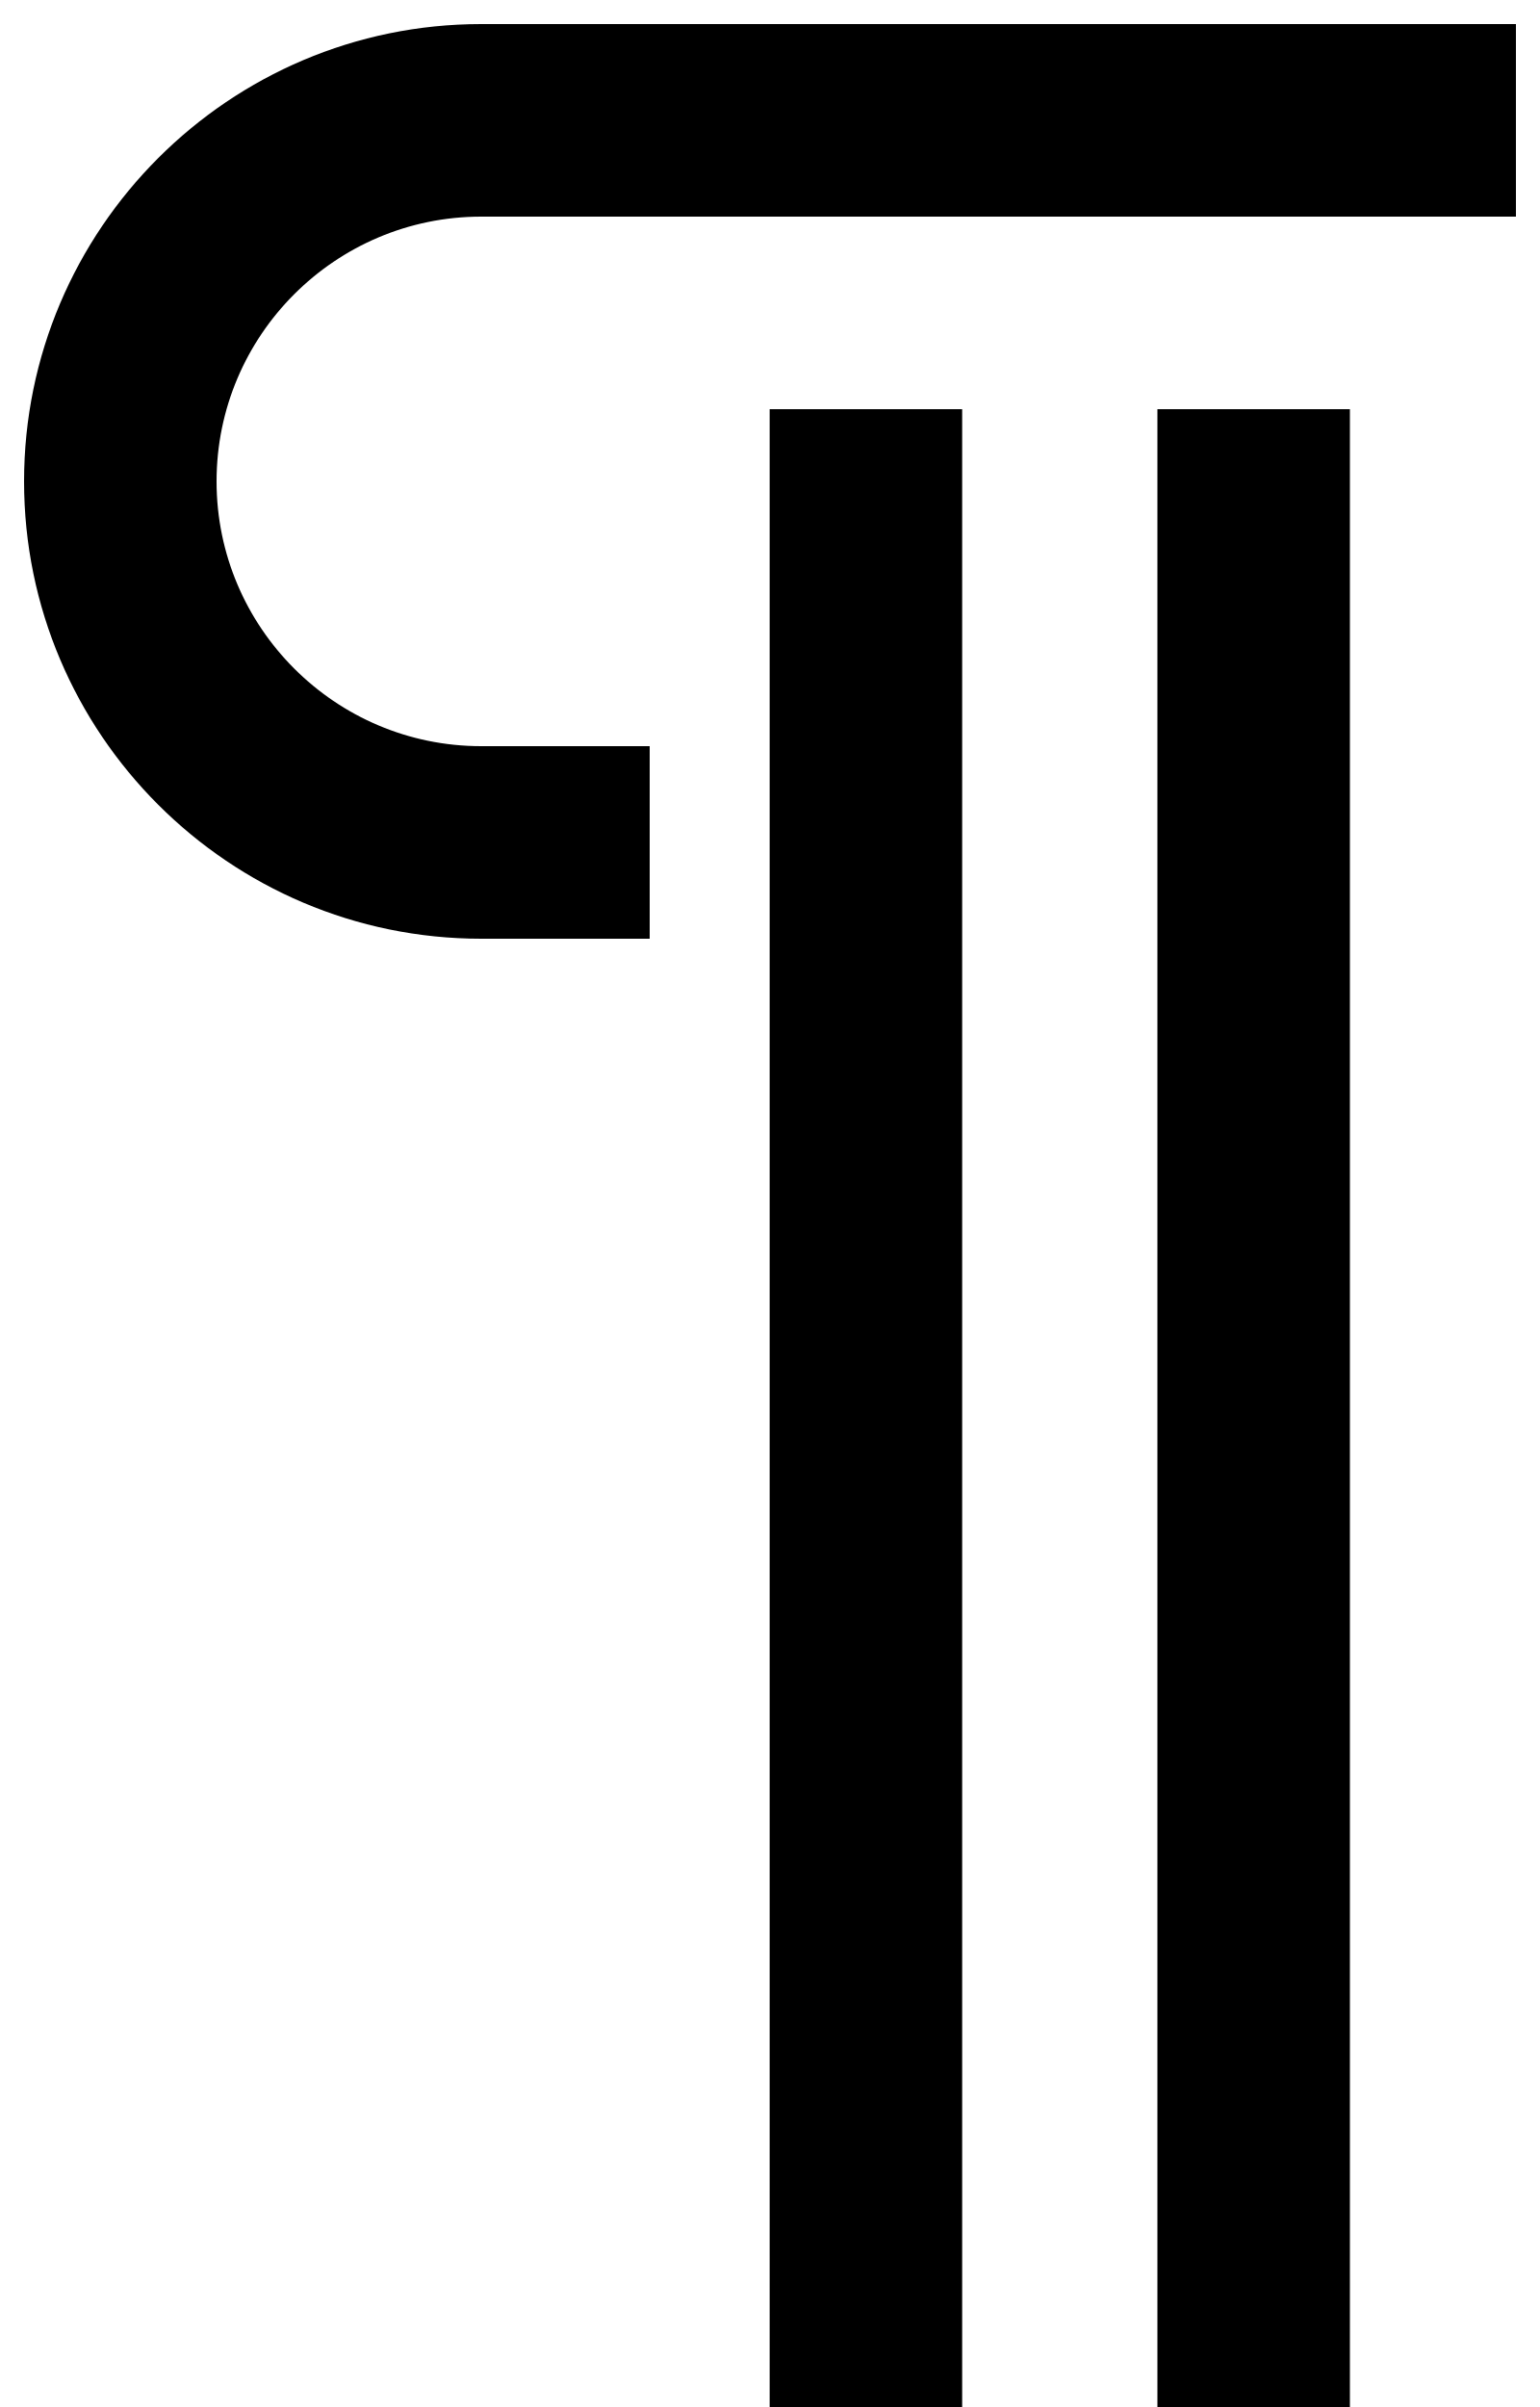
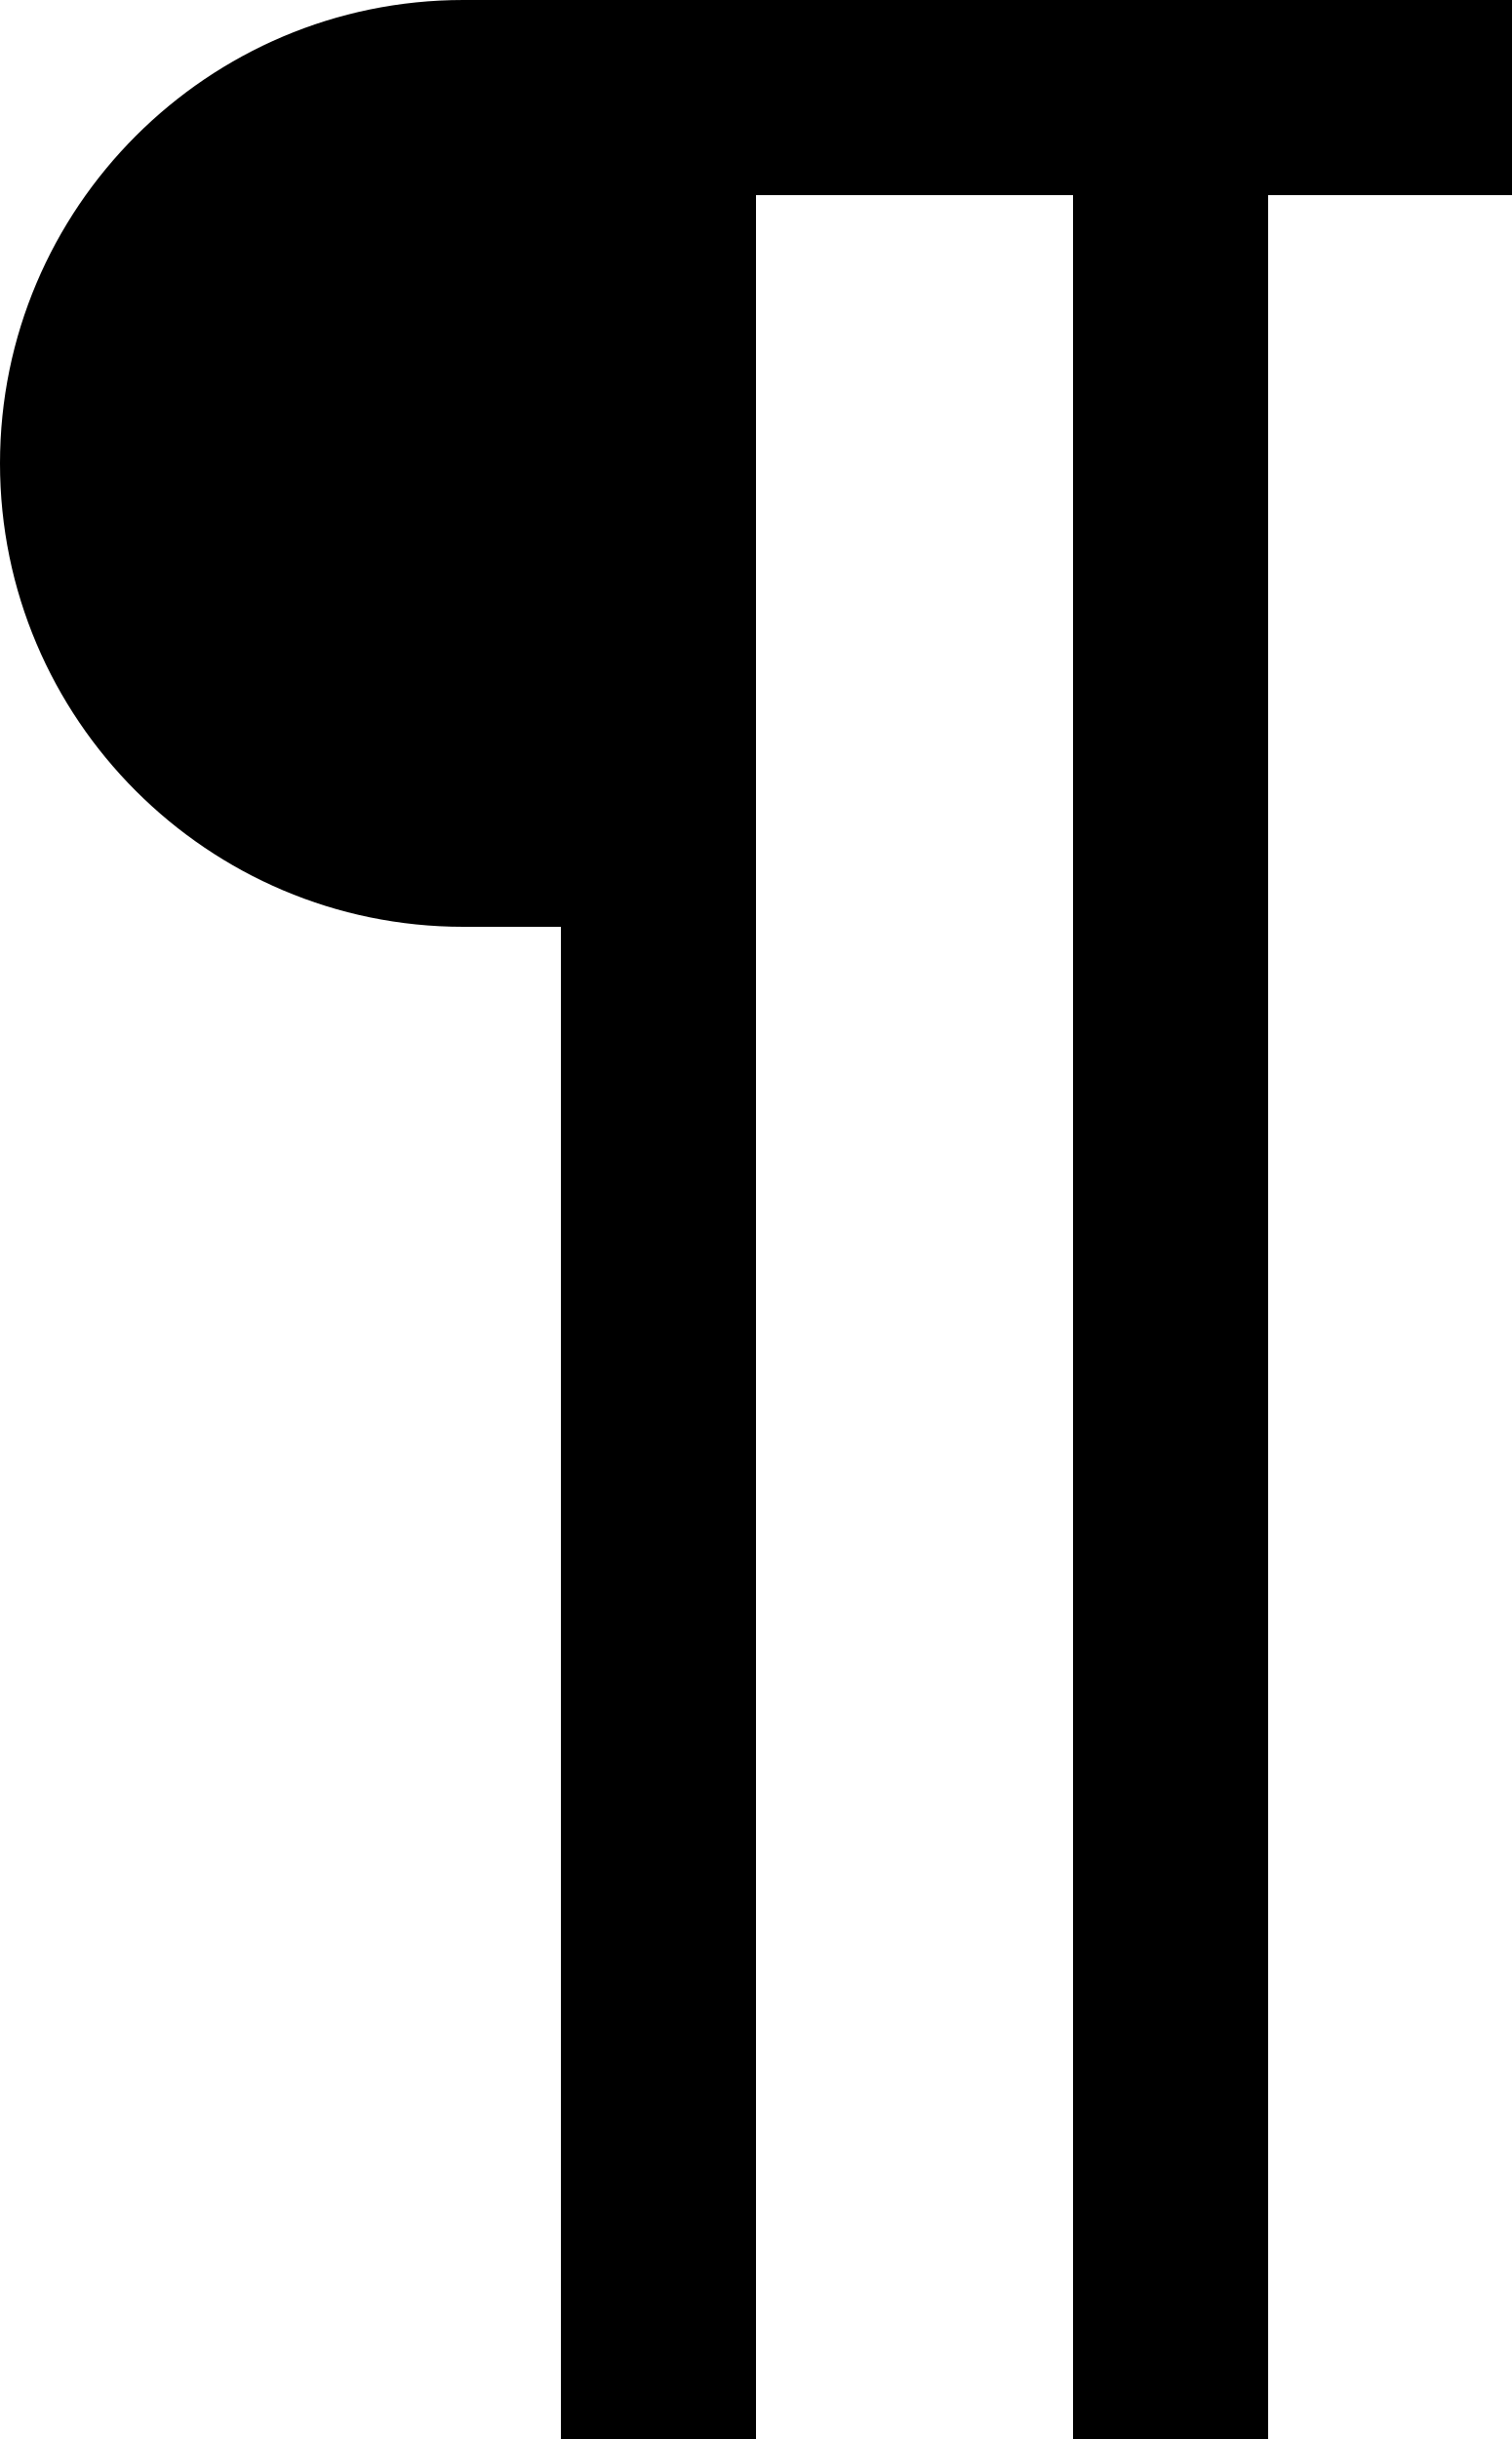
- <svg xmlns="http://www.w3.org/2000/svg" version="1.1" x="0px" y="0px" width="64px" height="100px" viewBox="0 0 64 100" enable-background="new 0 0 64 100" xml:space="preserve">
+ <svg xmlns="http://www.w3.org/2000/svg" version="1.0" x="0px" y="0px" width="62px" height="100px" viewBox="0 0 62 100" enable-background="new 0 0 62 100" xml:space="preserve">
  <g id="Layer_3">
</g>
  <g id="Your_Icon">
</g>
  <g id="Layer_4">
-     <rect x="48.1" y="17" width="8" height="83" />
-     <rect x="31.986" y="17" width="8" height="83" />
-     <path d="M27,39h-7.001C9.522,39,1,30.477,1,20S9.522,1,19.999,1H63v8H19.999C13.935,9,9,13.935,9,20s4.935,11,10.999,11H27V39z" />
+     <path fill="none" stroke="#000000" stroke-width="8" stroke-linejoin="round" stroke-miterlimit="10" d="M34.986,100" />
+     <path d="M18.999,0C8.522,0,0,8.523,0,19s8.522,19,18.999,19H23v62h8V8h13v92h8V8h10V0H18.999z" />
  </g>
</svg>
